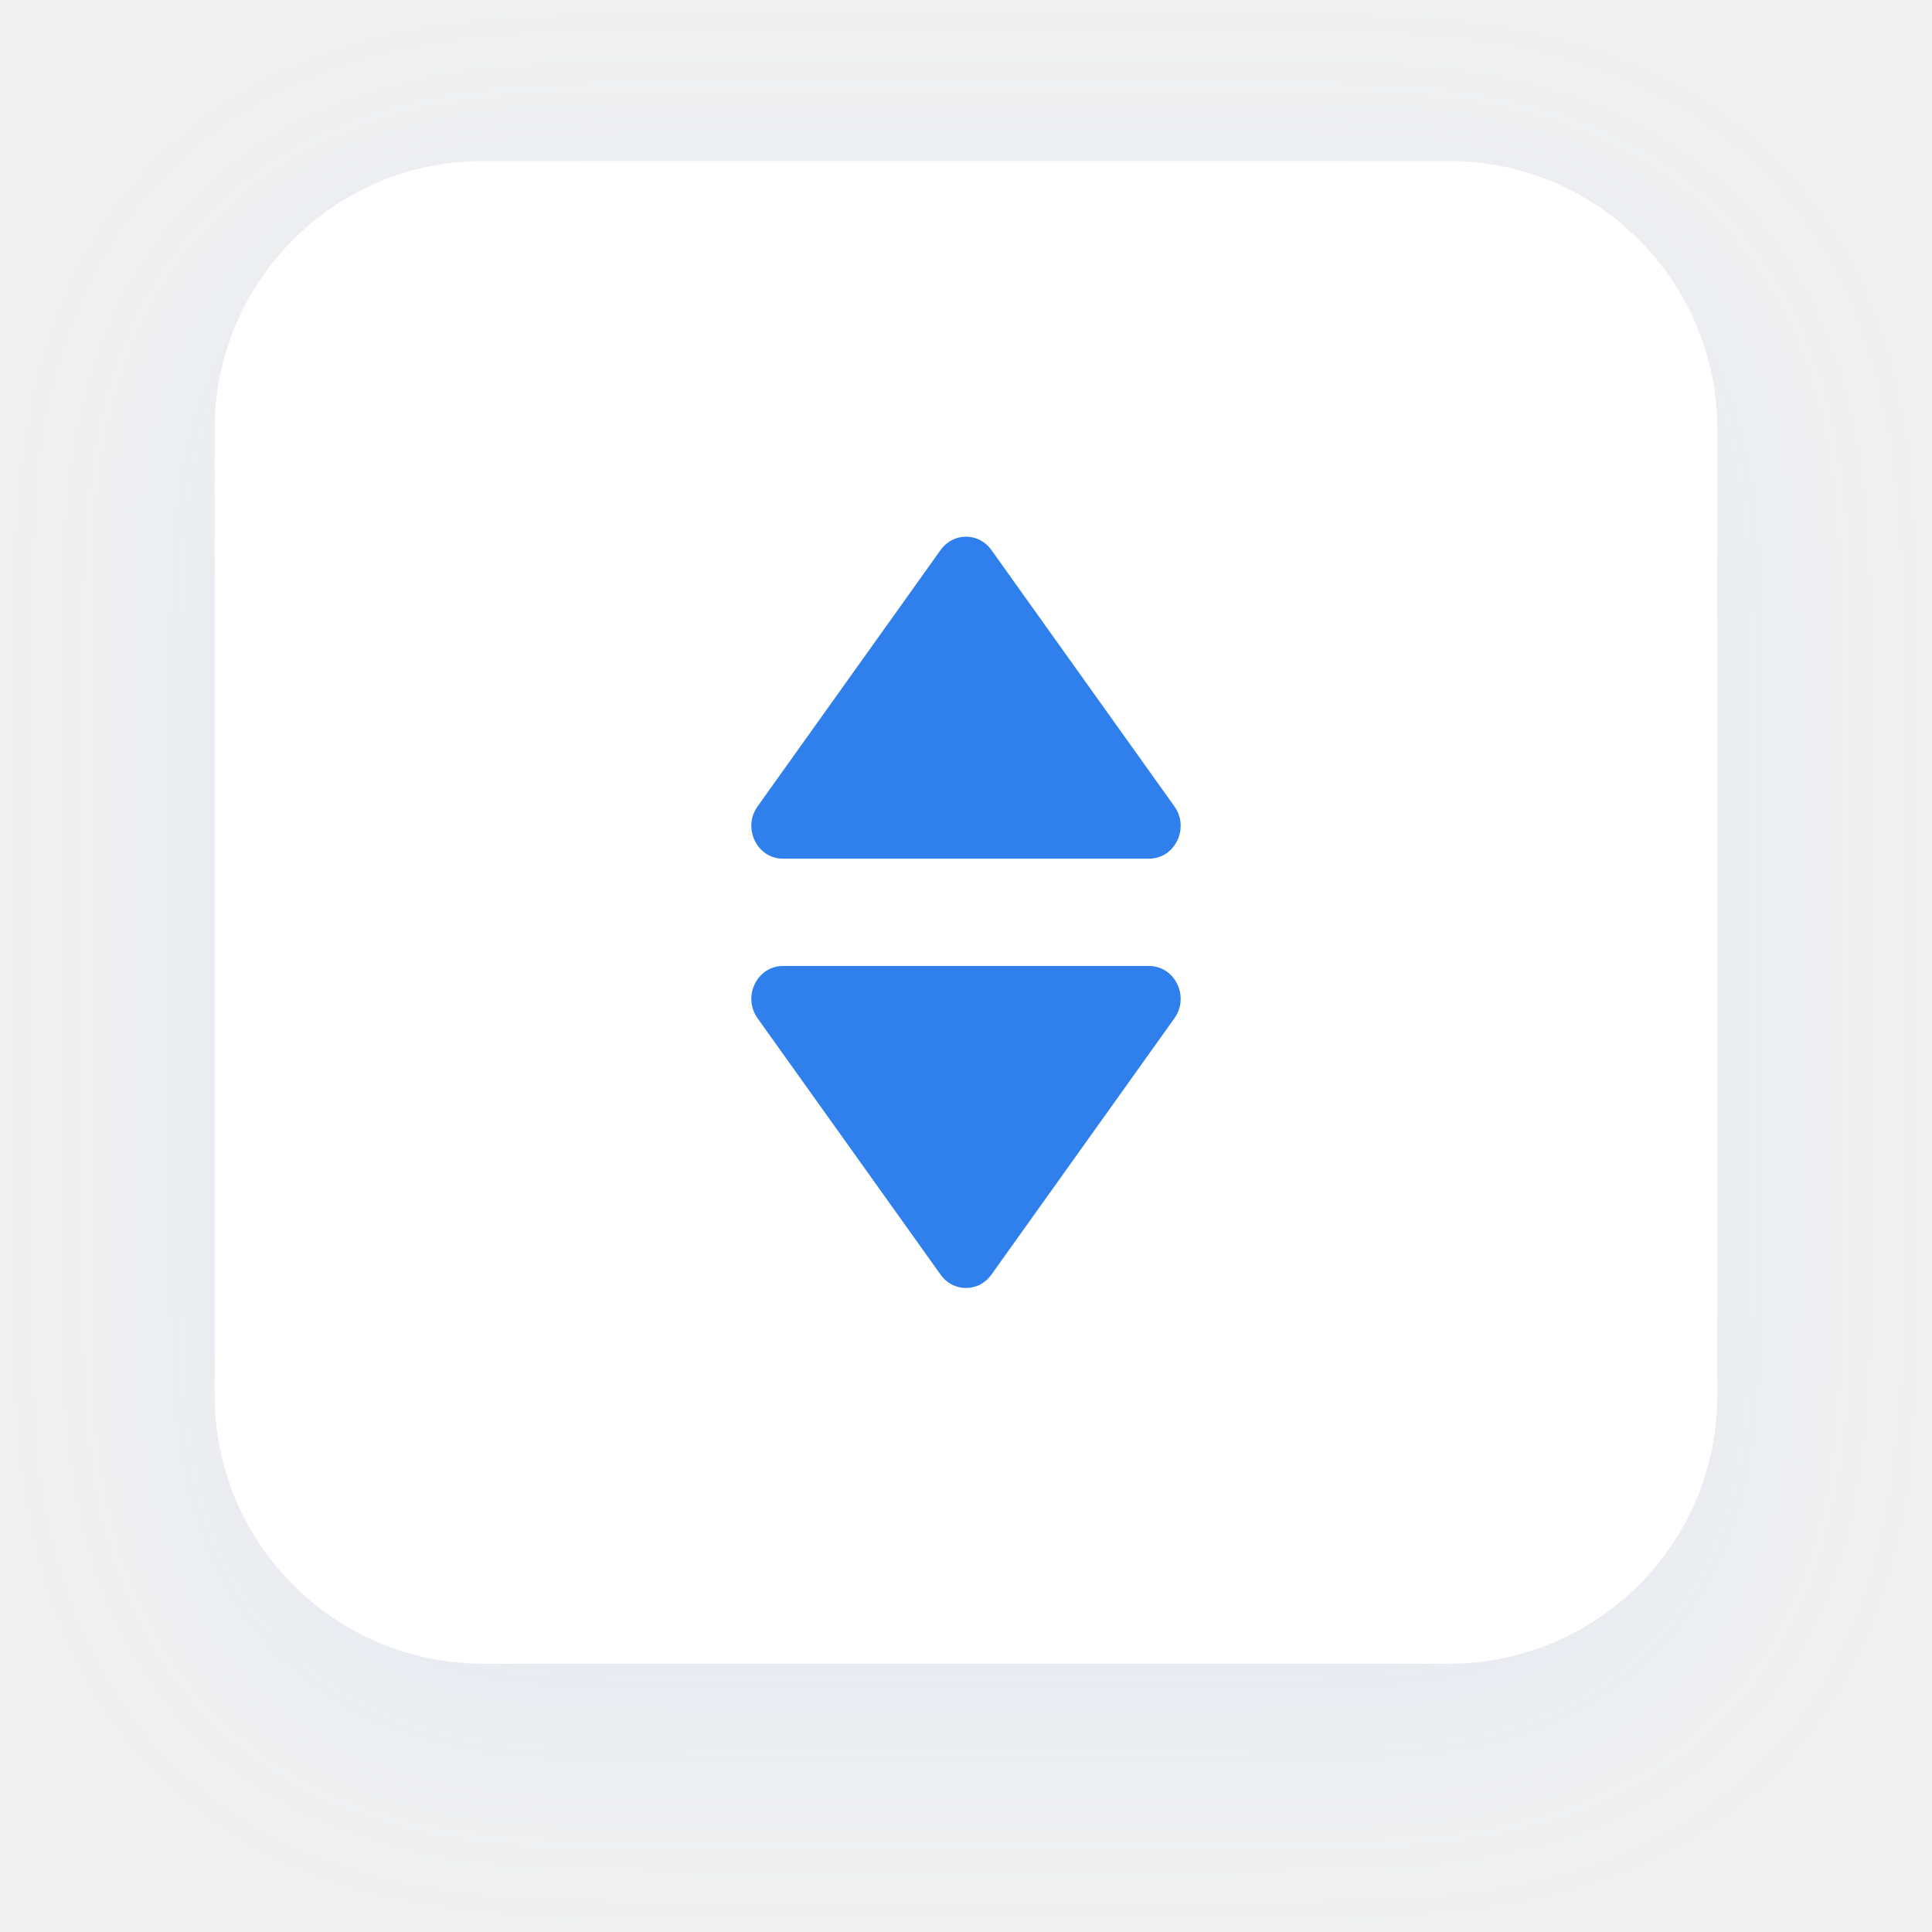
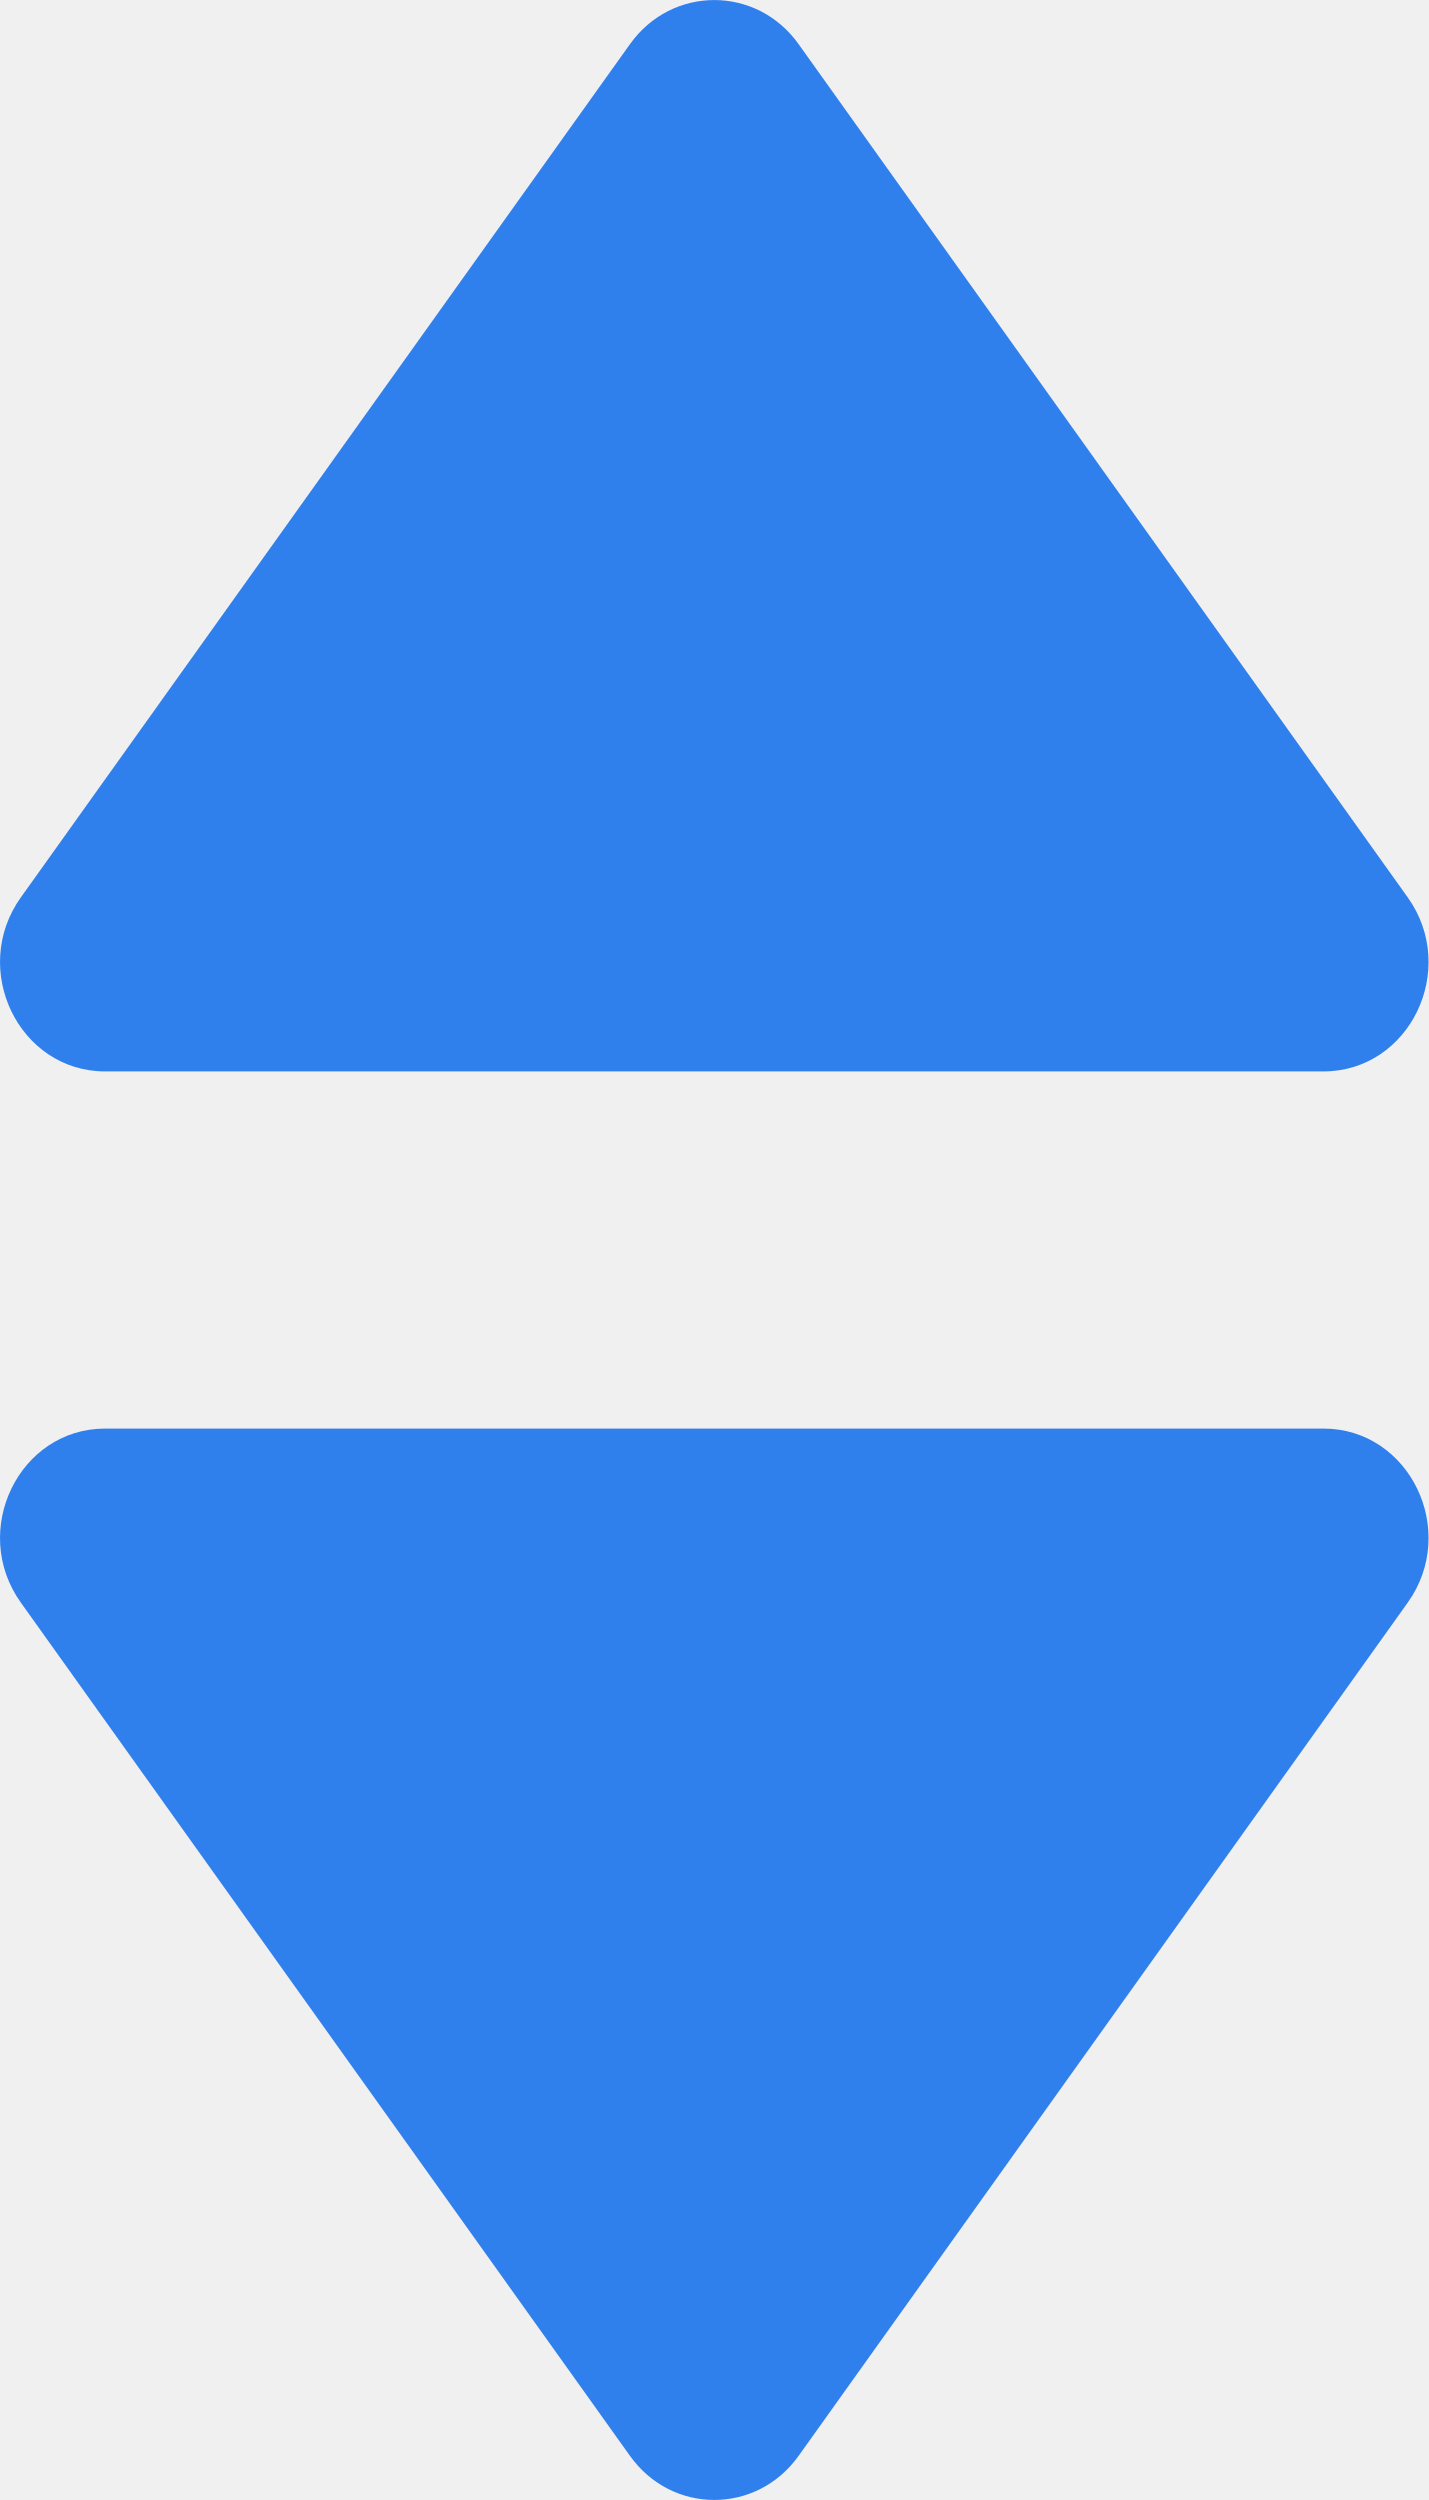
- <svg xmlns="http://www.w3.org/2000/svg" width="36" height="36" viewBox="0 0 36 36" fill="none">
-   <g filter="url(#filter0_d)">
-     <rect x="4" y="3" width="28" height="28" rx="5" fill="white" />
-   </g>
-   <path d="M18.472 23.753C18.237 24.082 17.763 24.082 17.528 23.753L14.117 18.975C13.829 18.572 14.106 18 14.589 18L21.411 18C21.894 18 22.171 18.572 21.883 18.975L18.472 23.753Z" fill="#2F80ED" />
-   <path d="M17.528 10.247C17.763 9.918 18.237 9.918 18.472 10.247L21.883 15.025C22.171 15.428 21.894 16 21.411 16H14.589C14.106 16 13.829 15.428 14.117 15.025L17.528 10.247Z" fill="#2F80ED" />
-   <defs>
-     <filter id="filter0_d" x="0" y="0" width="36" height="36" filterUnits="userSpaceOnUse" color-interpolation-filters="sRGB">
-       <feFlood flood-opacity="0" result="BackgroundImageFix" />
-       <feColorMatrix in="SourceAlpha" type="matrix" values="0 0 0 0 0 0 0 0 0 0 0 0 0 0 0 0 0 0 127 0" />
-       <feOffset dy="1" />
-       <feGaussianBlur stdDeviation="2" />
-       <feColorMatrix type="matrix" values="0 0 0 0 0.898 0 0 0 0 0.914 0 0 0 0 0.949 0 0 0 1 0" />
-       <feBlend mode="normal" in2="BackgroundImageFix" result="effect1_dropShadow" />
-       <feBlend mode="normal" in="SourceGraphic" in2="effect1_dropShadow" result="shape" />
-     </filter>
-   </defs>
+ <svg xmlns="http://www.w3.org/2000/svg" width="8" height="14" viewBox="0 0 8 14" fill="none">
+   <path d="M4.472 13.753C4.237 14.082 3.763 14.082 3.528 13.753L0.117 8.975C-0.171 8.572 0.106 8 0.589 8L7.411 8C7.894 8 8.171 8.572 7.883 8.975L4.472 13.753Z" fill="#2F80ED" />
+   <path d="M3.528 0.247C3.763 -0.082 4.237 -0.082 4.472 0.247L7.883 5.025C8.171 5.428 7.894 6 7.411 6L0.589 6C0.106 6 -0.171 5.428 0.117 5.025L3.528 0.247Z" fill="#2F80ED" />
</svg>
